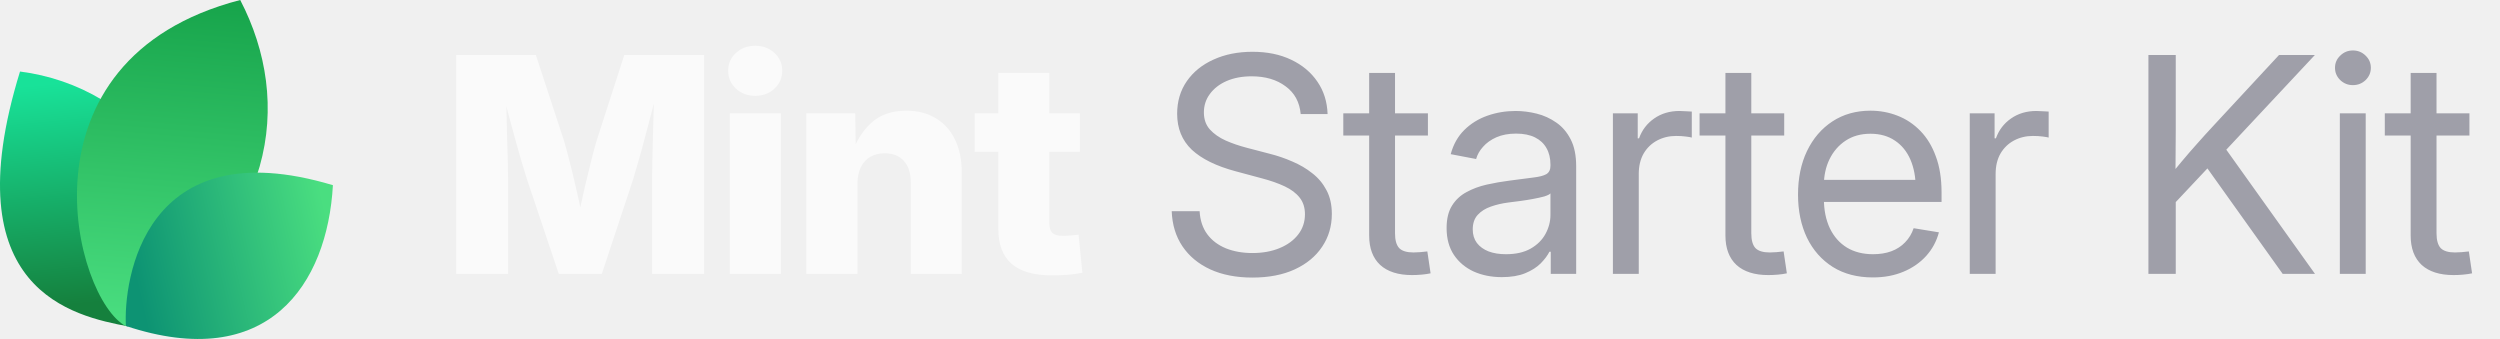
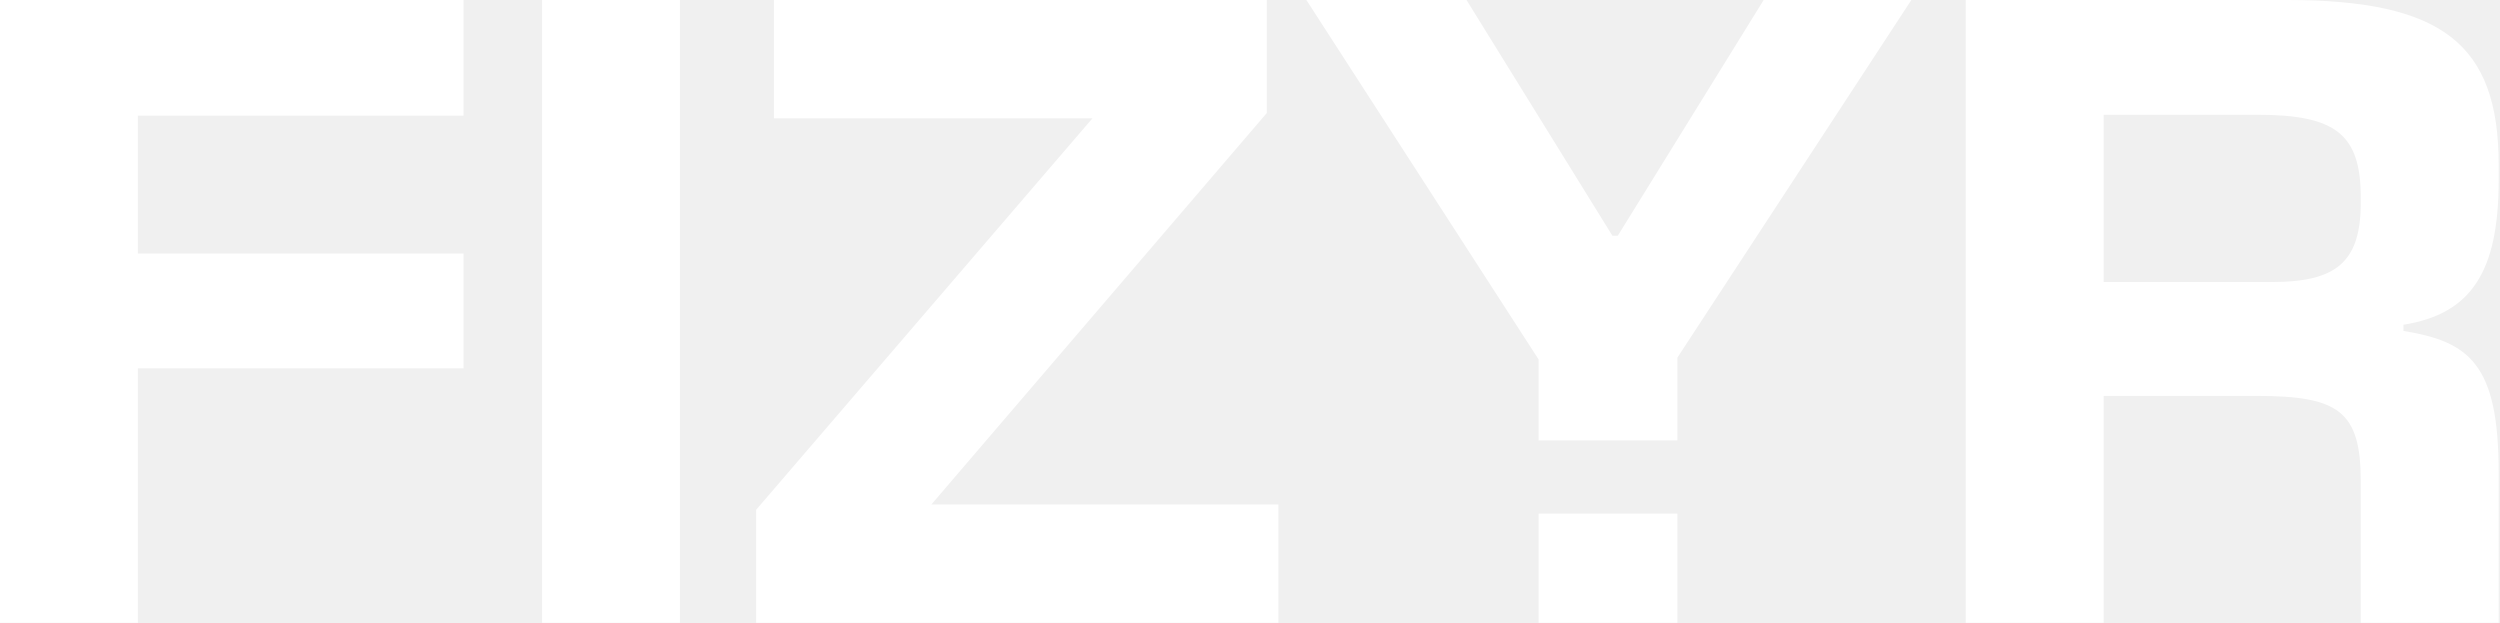
- <svg xmlns="http://www.w3.org/2000/svg" width="177" height="24" viewBox="0 0 177 24" fill="none">
-   <path d="M9.061 23.108C5.268 22.377 -3.391 20.627 1.417 5.064C9.634 6.099 16.973 14.064 9.061 23.108Z" fill="url(#paint0_linear_17557_2145)" />
-   <path d="M8.919 23.094C5.276 21.222 0.784 4.209 17.007 0C20.757 7.193 19.621 16.545 8.919 23.094Z" fill="url(#paint1_linear_17557_2145)" />
-   <path d="M8.914 23.079C8.735 19.882 10.159 9.085 23.57 13.111C23.181 20.123 18.984 26.418 8.914 23.079Z" fill="url(#paint2_linear_17557_2145)" />
-   <path d="M32.301 19.392V3.894H37.938L39.925 9.948C40.036 10.315 40.164 10.787 40.31 11.362C40.462 11.938 40.611 12.552 40.757 13.204C40.91 13.855 41.048 14.483 41.173 15.086C41.305 15.682 41.412 16.192 41.495 16.615H40.695C40.771 16.192 40.871 15.682 40.996 15.086C41.128 14.49 41.267 13.866 41.412 13.214C41.565 12.562 41.714 11.948 41.86 11.373C42.005 10.79 42.133 10.315 42.244 9.948L44.2 3.894H49.848V19.392H46.166V12.704C46.166 12.357 46.173 11.917 46.187 11.383C46.2 10.849 46.214 10.27 46.228 9.646C46.249 9.022 46.266 8.391 46.28 7.753C46.301 7.115 46.311 6.519 46.311 5.964H46.623C46.485 6.561 46.332 7.181 46.166 7.826C45.999 8.471 45.833 9.102 45.666 9.719C45.507 10.336 45.351 10.901 45.198 11.414C45.053 11.928 44.928 12.357 44.824 12.704L42.608 19.392H39.561L37.314 12.704C37.203 12.357 37.072 11.928 36.919 11.414C36.773 10.901 36.614 10.34 36.441 9.729C36.274 9.112 36.104 8.481 35.931 7.836C35.764 7.192 35.608 6.567 35.463 5.964H35.827C35.834 6.512 35.844 7.105 35.858 7.743C35.872 8.374 35.886 9.005 35.9 9.636C35.92 10.26 35.938 10.839 35.952 11.373C35.965 11.907 35.972 12.351 35.972 12.704V19.392H32.301ZM51.668 19.392V8.024H55.288V19.392H51.668ZM53.468 6.786C52.927 6.786 52.473 6.616 52.105 6.276C51.738 5.93 51.554 5.507 51.554 5.007C51.554 4.508 51.738 4.088 52.105 3.749C52.473 3.409 52.927 3.239 53.468 3.239C54.009 3.239 54.463 3.409 54.83 3.749C55.198 4.082 55.382 4.501 55.382 5.007C55.382 5.507 55.198 5.93 54.83 6.276C54.463 6.616 54.009 6.786 53.468 6.786ZM60.708 13.027V19.392H57.088V8.024H60.551L60.593 10.967H60.281C60.593 10.024 61.061 9.268 61.685 8.7C62.309 8.124 63.138 7.836 64.171 7.836C64.975 7.836 65.672 8.017 66.262 8.377C66.851 8.731 67.302 9.234 67.614 9.885C67.933 10.537 68.092 11.307 68.092 12.194V19.392H64.483V12.912C64.483 12.26 64.32 11.754 63.994 11.394C63.675 11.033 63.221 10.853 62.632 10.853C62.25 10.853 61.914 10.936 61.623 11.102C61.332 11.269 61.106 11.515 60.947 11.841C60.787 12.16 60.708 12.555 60.708 13.027ZM76.456 8.024V10.749H69.008V8.024H76.456ZM70.683 5.163H74.292V15.783C74.292 16.102 74.361 16.334 74.5 16.48C74.646 16.625 74.899 16.698 75.259 16.698C75.405 16.698 75.596 16.688 75.831 16.667C76.074 16.646 76.251 16.629 76.362 16.615L76.632 19.309C76.313 19.378 75.963 19.427 75.582 19.455C75.207 19.482 74.836 19.496 74.469 19.496C73.2 19.496 72.25 19.222 71.619 18.674C70.995 18.127 70.683 17.308 70.683 16.22V5.163Z" fill="#FAFAFA" />
-   <path d="M88.667 19.652C87.523 19.652 86.528 19.458 85.682 19.07C84.843 18.681 84.188 18.137 83.716 17.437C83.245 16.736 82.992 15.908 82.957 14.951H84.933C84.968 15.596 85.148 16.14 85.474 16.584C85.8 17.021 86.24 17.354 86.795 17.582C87.35 17.804 87.974 17.915 88.667 17.915C89.388 17.915 90.026 17.801 90.581 17.572C91.143 17.343 91.583 17.024 91.902 16.615C92.228 16.199 92.391 15.717 92.391 15.169C92.391 14.698 92.266 14.306 92.017 13.994C91.767 13.675 91.413 13.408 90.956 13.193C90.498 12.978 89.954 12.787 89.323 12.621L87.502 12.132C86.123 11.765 85.082 11.255 84.382 10.603C83.689 9.944 83.342 9.095 83.342 8.055C83.342 7.174 83.571 6.404 84.028 5.746C84.486 5.087 85.117 4.577 85.921 4.217C86.726 3.849 87.645 3.666 88.678 3.666C89.718 3.666 90.63 3.853 91.413 4.227C92.204 4.602 92.824 5.122 93.275 5.787C93.726 6.446 93.965 7.209 93.993 8.076H92.089C92.013 7.23 91.656 6.574 91.018 6.11C90.387 5.638 89.586 5.403 88.615 5.403C87.95 5.403 87.36 5.513 86.847 5.735C86.341 5.957 85.946 6.262 85.661 6.651C85.377 7.032 85.235 7.469 85.235 7.961C85.235 8.447 85.377 8.849 85.661 9.168C85.946 9.48 86.317 9.74 86.774 9.948C87.232 10.149 87.724 10.319 88.251 10.457L89.884 10.884C90.439 11.023 90.977 11.206 91.496 11.435C92.023 11.657 92.495 11.934 92.911 12.267C93.334 12.593 93.67 12.995 93.92 13.474C94.17 13.945 94.294 14.504 94.294 15.149C94.294 16.015 94.066 16.788 93.608 17.468C93.157 18.148 92.512 18.681 91.673 19.07C90.834 19.458 89.832 19.652 88.667 19.652ZM101.097 8.024V9.594H95.106V8.024H101.097ZM96.937 5.163H98.767V16.521C98.767 17 98.865 17.347 99.059 17.562C99.26 17.77 99.6 17.874 100.078 17.874C100.21 17.874 100.366 17.867 100.546 17.853C100.733 17.832 100.903 17.815 101.056 17.801L101.285 19.351C101.097 19.392 100.886 19.423 100.65 19.444C100.414 19.465 100.189 19.475 99.974 19.475C98.996 19.475 98.244 19.236 97.717 18.758C97.197 18.272 96.937 17.579 96.937 16.677V5.163ZM106.33 19.621C105.595 19.621 104.932 19.489 104.343 19.226C103.754 18.955 103.285 18.564 102.939 18.05C102.592 17.53 102.419 16.896 102.419 16.147C102.419 15.495 102.547 14.965 102.804 14.556C103.06 14.146 103.403 13.828 103.833 13.599C104.263 13.363 104.742 13.186 105.269 13.068C105.796 12.95 106.333 12.857 106.881 12.787C107.574 12.69 108.132 12.617 108.555 12.569C108.978 12.52 109.287 12.441 109.481 12.33C109.675 12.212 109.772 12.014 109.772 11.737V11.654C109.772 11.203 109.679 10.815 109.492 10.489C109.311 10.163 109.041 9.91 108.68 9.729C108.32 9.549 107.872 9.459 107.338 9.459C106.805 9.459 106.34 9.546 105.945 9.719C105.556 9.892 105.241 10.118 104.998 10.395C104.755 10.665 104.593 10.953 104.509 11.258L102.71 10.915C102.897 10.222 103.22 9.65 103.677 9.199C104.135 8.748 104.679 8.412 105.31 8.19C105.941 7.968 106.607 7.857 107.307 7.857C107.8 7.857 108.295 7.92 108.795 8.044C109.301 8.169 109.765 8.381 110.188 8.679C110.611 8.97 110.951 9.369 111.208 9.875C111.464 10.374 111.593 11.005 111.593 11.768V19.392H109.793V17.822H109.7C109.568 18.085 109.363 18.359 109.086 18.643C108.809 18.921 108.444 19.153 107.994 19.34C107.543 19.527 106.988 19.621 106.33 19.621ZM106.621 17.998C107.321 17.998 107.904 17.867 108.368 17.603C108.84 17.333 109.19 16.986 109.419 16.563C109.654 16.133 109.772 15.682 109.772 15.211V13.692C109.703 13.769 109.554 13.841 109.325 13.911C109.096 13.973 108.829 14.032 108.524 14.088C108.226 14.143 107.921 14.192 107.609 14.233C107.304 14.275 107.033 14.309 106.798 14.337C106.354 14.393 105.938 14.49 105.549 14.628C105.168 14.76 104.86 14.954 104.624 15.211C104.388 15.467 104.27 15.811 104.27 16.241C104.27 16.615 104.367 16.934 104.561 17.198C104.762 17.461 105.04 17.662 105.393 17.801C105.747 17.933 106.156 17.998 106.621 17.998ZM114.193 19.392V8.024H115.951V9.792H116.045C116.253 9.209 116.61 8.741 117.116 8.388C117.622 8.034 118.219 7.857 118.905 7.857C119.058 7.857 119.217 7.864 119.384 7.878C119.55 7.885 119.682 7.892 119.779 7.899V9.74C119.716 9.719 119.578 9.695 119.363 9.667C119.155 9.639 118.922 9.625 118.666 9.625C118.174 9.625 117.726 9.733 117.324 9.948C116.922 10.163 116.603 10.471 116.367 10.874C116.138 11.276 116.024 11.758 116.024 12.319V19.392H114.193ZM126.322 8.024V9.594H120.33V8.024H126.322ZM122.161 5.163H123.992V16.521C123.992 17 124.089 17.347 124.283 17.562C124.484 17.77 124.824 17.874 125.302 17.874C125.434 17.874 125.59 17.867 125.77 17.853C125.958 17.832 126.127 17.815 126.28 17.801L126.509 19.351C126.322 19.392 126.11 19.423 125.874 19.444C125.639 19.465 125.413 19.475 125.198 19.475C124.221 19.475 123.468 19.236 122.941 18.758C122.421 18.272 122.161 17.579 122.161 16.677V5.163ZM132.604 19.642C131.502 19.642 130.555 19.396 129.765 18.903C128.974 18.404 128.364 17.714 127.934 16.834C127.511 15.946 127.3 14.927 127.3 13.775C127.3 12.611 127.511 11.584 127.934 10.697C128.364 9.802 128.964 9.102 129.734 8.596C130.51 8.089 131.408 7.836 132.428 7.836C133.1 7.836 133.738 7.954 134.341 8.19C134.952 8.426 135.489 8.783 135.954 9.261C136.425 9.74 136.793 10.343 137.056 11.071C137.327 11.792 137.462 12.645 137.462 13.63V14.296H128.433V12.735H136.463L135.631 13.297C135.631 12.541 135.506 11.876 135.257 11.3C135.007 10.725 134.643 10.277 134.165 9.958C133.686 9.632 133.107 9.469 132.428 9.469C131.748 9.469 131.162 9.632 130.67 9.958C130.177 10.284 129.796 10.725 129.526 11.279C129.262 11.827 129.13 12.441 129.13 13.12V14.046C129.13 14.864 129.273 15.572 129.557 16.168C129.841 16.757 130.243 17.211 130.763 17.53C131.283 17.842 131.901 17.998 132.615 17.998C133.093 17.998 133.523 17.929 133.905 17.79C134.293 17.645 134.619 17.433 134.882 17.156C135.153 16.879 135.354 16.546 135.486 16.157L137.275 16.449C137.108 17.08 136.81 17.634 136.38 18.113C135.95 18.591 135.413 18.966 134.768 19.236C134.123 19.507 133.402 19.642 132.604 19.642ZM139.459 19.392V8.024H141.217V9.792H141.311C141.519 9.209 141.876 8.741 142.382 8.388C142.888 8.034 143.485 7.857 144.171 7.857C144.324 7.857 144.483 7.864 144.649 7.878C144.816 7.885 144.948 7.892 145.045 7.899V9.74C144.982 9.719 144.844 9.695 144.629 9.667C144.421 9.639 144.188 9.625 143.932 9.625C143.439 9.625 142.992 9.733 142.59 9.948C142.188 10.163 141.869 10.471 141.633 10.874C141.404 11.276 141.29 11.758 141.29 12.319V19.392H139.459ZM153.429 14.961V12.715C153.783 12.257 154.136 11.82 154.49 11.404C154.844 10.981 155.204 10.565 155.572 10.156C155.939 9.74 156.314 9.327 156.695 8.918L161.355 3.894H163.893L157.277 10.967H157.184L153.429 14.961ZM152.108 19.392V3.894H154.043V9.241L154.022 12.559L154.043 13.505V19.392H152.108ZM161.615 19.392L155.967 11.477L157.173 9.969L163.903 19.392H161.615ZM165.661 19.392V8.024H167.492V19.392H165.661ZM166.587 6.027C166.24 6.027 165.942 5.909 165.692 5.673C165.443 5.43 165.318 5.139 165.318 4.799C165.318 4.459 165.443 4.172 165.692 3.936C165.942 3.693 166.24 3.572 166.587 3.572C166.934 3.572 167.232 3.693 167.482 3.936C167.731 4.172 167.856 4.459 167.856 4.799C167.856 5.139 167.731 5.43 167.482 5.673C167.232 5.909 166.934 6.027 166.587 6.027ZM174.836 8.024V9.594H168.844V8.024H174.836ZM170.675 5.163H172.506V16.521C172.506 17 172.603 17.347 172.797 17.562C172.998 17.77 173.338 17.874 173.816 17.874C173.948 17.874 174.104 17.867 174.284 17.853C174.472 17.832 174.641 17.815 174.794 17.801L175.023 19.351C174.836 19.392 174.624 19.423 174.388 19.444C174.153 19.465 173.927 19.475 173.712 19.475C172.735 19.475 171.982 19.236 171.455 18.758C170.935 18.272 170.675 17.579 170.675 16.677V5.163Z" fill="#9F9FA9" />
-   <defs>
-     <linearGradient id="paint0_linear_17557_2145" x1="3.776" y1="5.916" x2="5.232" y2="21.559" gradientUnits="userSpaceOnUse">
-       <stop stop-color="#18E299" />
-       <stop offset="1" stop-color="#15803D" />
-     </linearGradient>
-     <linearGradient id="paint1_linear_17557_2145" x1="12.171" y1="-0.718" x2="10.19" y2="22.983" gradientUnits="userSpaceOnUse">
-       <stop stop-color="#16A34A" />
-       <stop offset="1" stop-color="#4ADE80" />
-     </linearGradient>
-     <linearGradient id="paint2_linear_17557_2145" x1="23.133" y1="15.353" x2="9.338" y2="18.52" gradientUnits="userSpaceOnUse">
-       <stop stop-color="#4ADE80" />
-       <stop offset="1" stop-color="#0D9373" />
-     </linearGradient>
-   </defs>
+ <svg xmlns="http://www.w3.org/2000/svg" width="562" height="140" viewBox="0 0 562 140" fill="none">
+   <path d="M31 82.8V140H0V0H104.2V26H31V57H104.2V82.8H31ZM152.851 0V140H121.851V0H152.851ZM287.381 113.4V140H169.981V114.6L245.581 26.6H173.981V0H284.781V25.4L209.381 113.4H287.381ZM377.073 80.4V99.002H345.873V80.8L293.673 0H329.673L362.473 53H363.673L396.473 0H429.673L377.073 80.4ZM472.898 89V140H441.898V0H514.098C548.898 0 561.698 9.8 561.698 37V40.6C561.698 61.4 555.298 70.6 540.298 73V74.4C555.098 76.8 561.698 81.8 561.698 106.2V140H530.698V108.2C530.698 92.4 525.698 89 507.298 89H472.898ZM507.498 25.8H472.898V63.4H510.698C525.098 63.4 530.698 59 530.698 45.6V44.4C530.698 30.2 525.098 25.8 507.498 25.8Z" fill="white" style="fill:white;fill-opacity:1;" />
+   <path d="M377.073 140H345.873V115.463H377.073V140Z" fill="white" style="fill:white;fill-opacity:1;" />
</svg>
